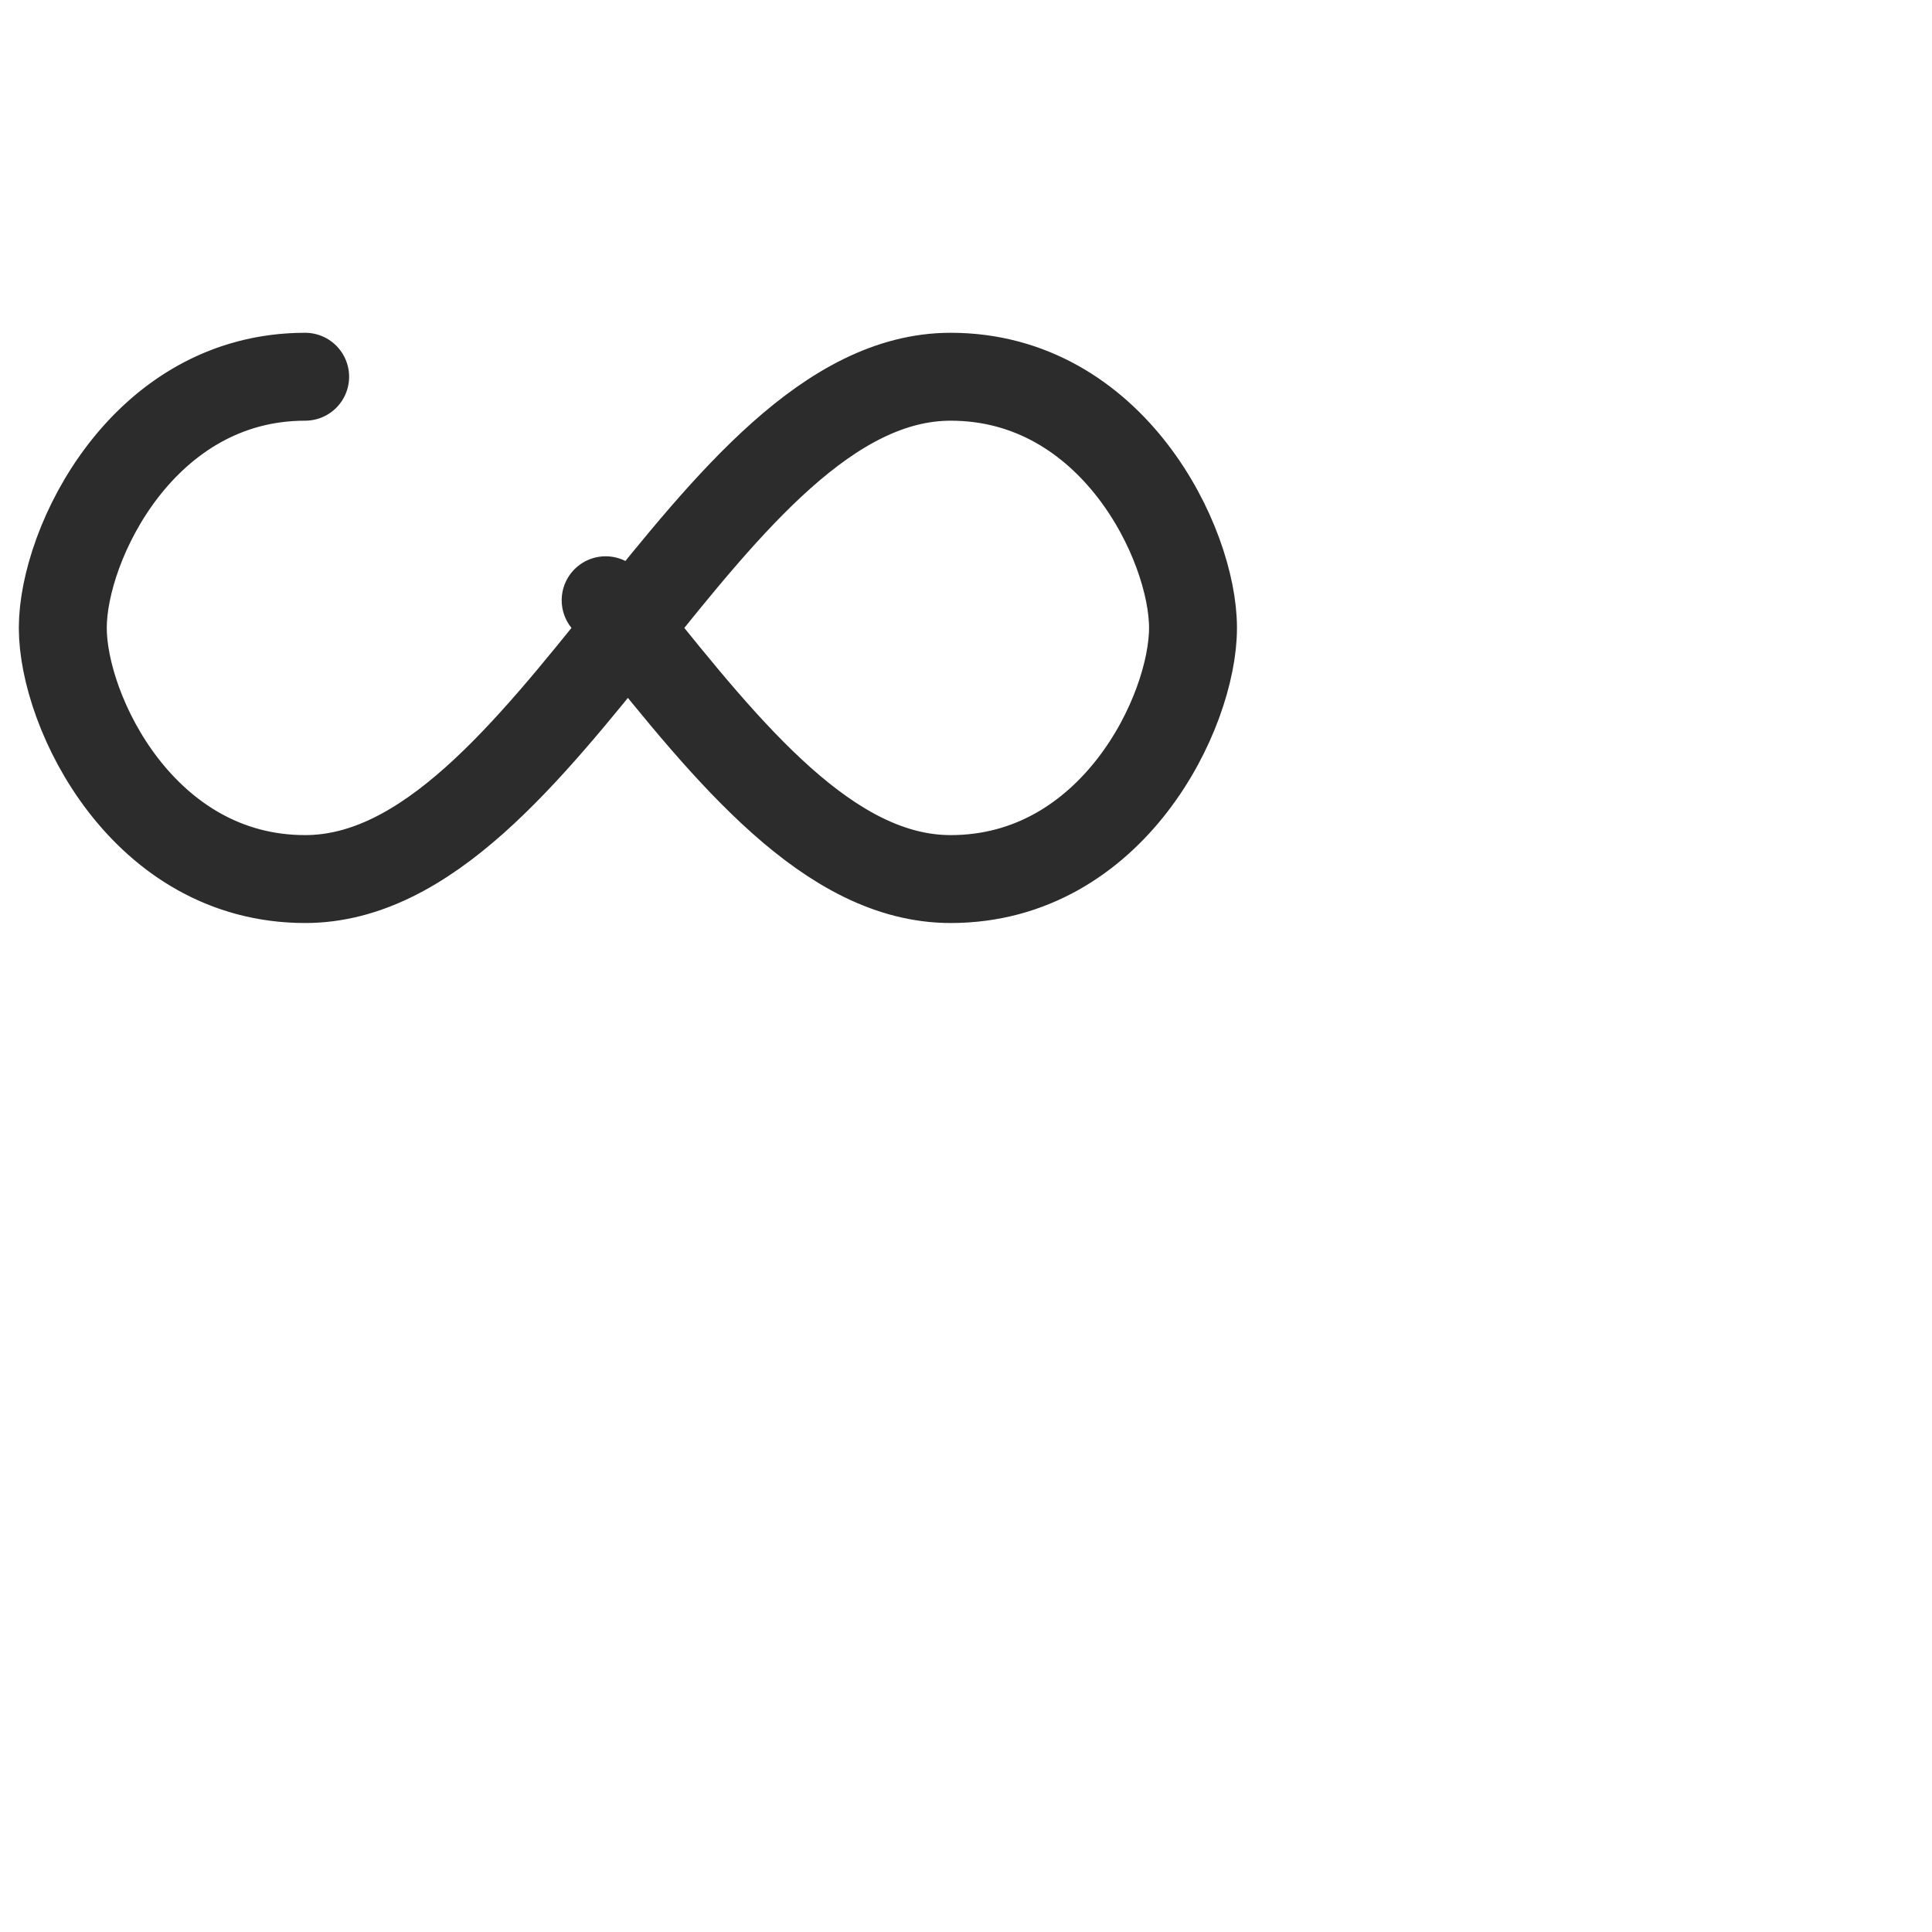
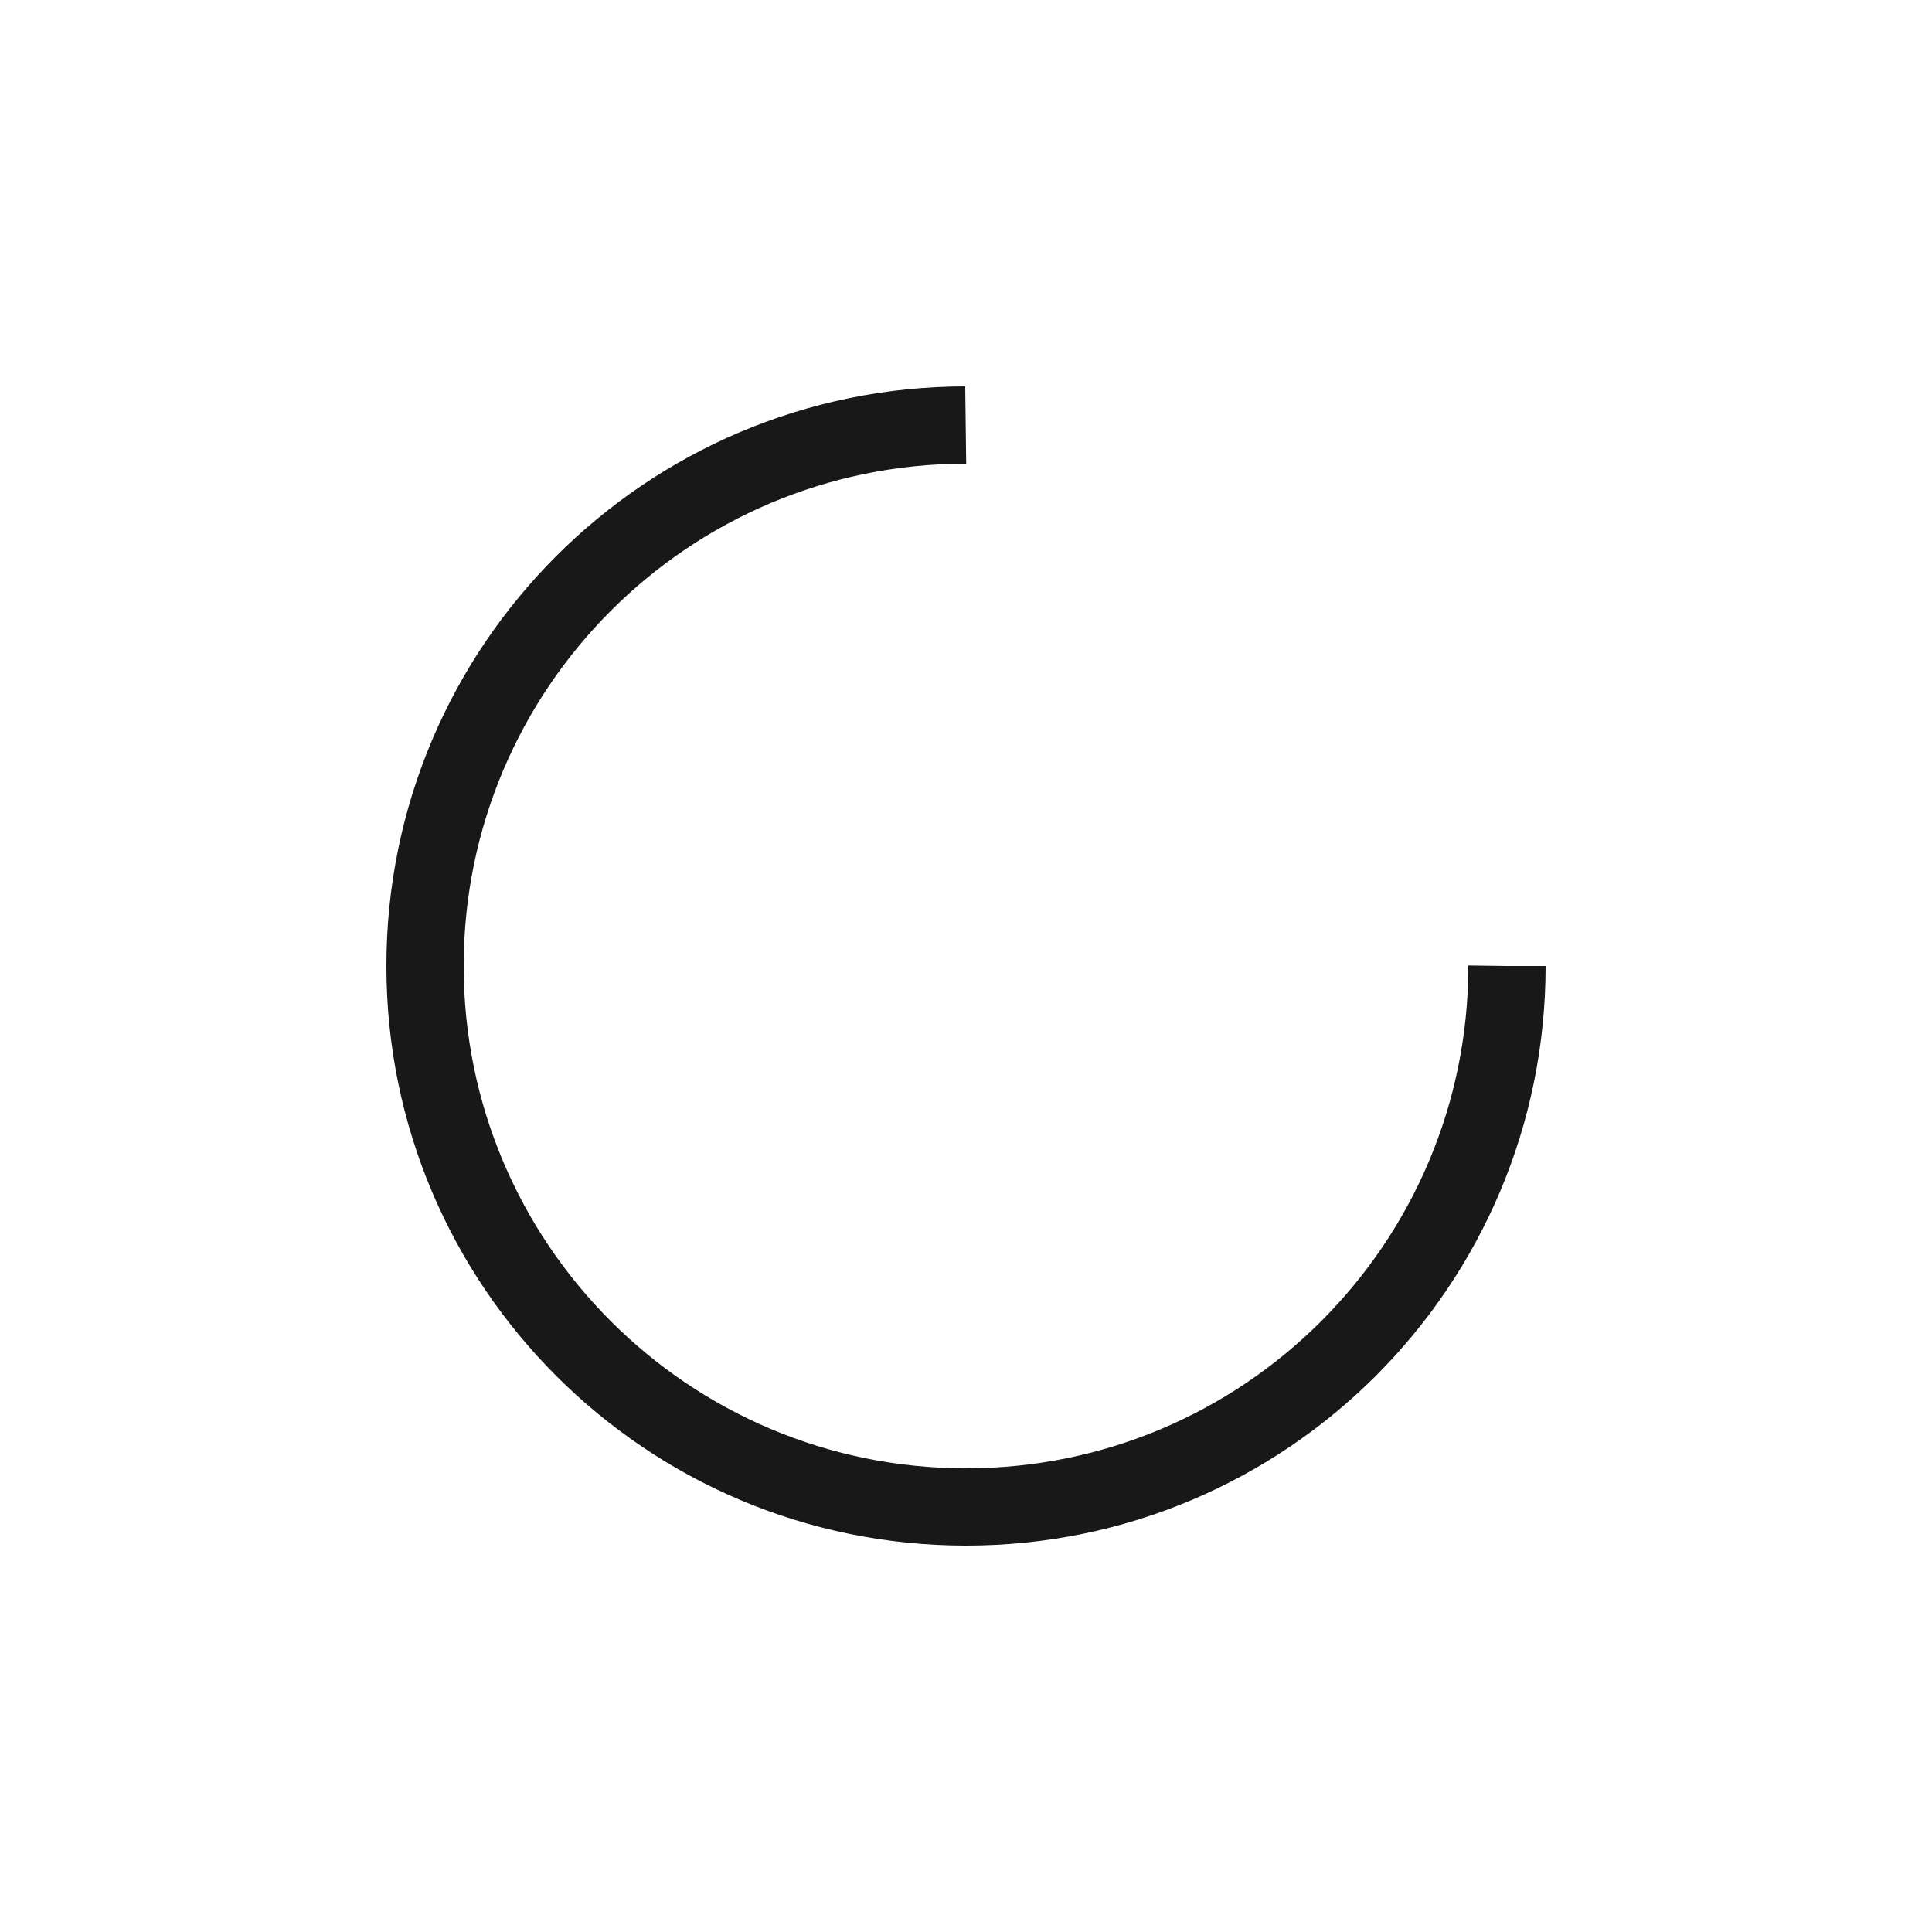
- <svg xmlns="http://www.w3.org/2000/svg" style="margin: auto; background: none; display: block; shape-rendering: auto;" width="100px" height="100px" viewBox="0 0 100 100" preserveAspectRatio="xMidYMid">
-   <path fill="none" stroke="#2c2c2c" stroke-width="7" stroke-dasharray="225.798 30.791" d="M24.3 30C11.4 30 5 43.3 5 50s6.4 20 19.3 20c19.3 0 32.1-40 51.4-40 C88.6 30 95 43.3 95 50s-6.4 20-19.3 20C56.4 70 43.6 30 24.3 30z" stroke-linecap="round" style="transform:scale(0.65);transform-origin:50px 50px">
-     <animate attributeName="stroke-dashoffset" repeatCount="indefinite" dur="1.408s" keyTimes="0;1" values="0;256.589" />
-   </path>
+ <svg xmlns="http://www.w3.org/2000/svg" style="margin: auto; background: none; display: block; shape-rendering: auto;" width="134px" height="134px" viewBox="0 0 100 100" preserveAspectRatio="xMidYMid">
+   <circle cx="50" cy="50" fill="none" stroke="#181818" stroke-width="4" r="28" stroke-dasharray="131.947 45.982">
+     <animateTransform attributeName="transform" type="rotate" repeatCount="indefinite" dur="1.587s" values="0 50 50;360 50 50" keyTimes="0;1" />
+   </circle>
</svg>
